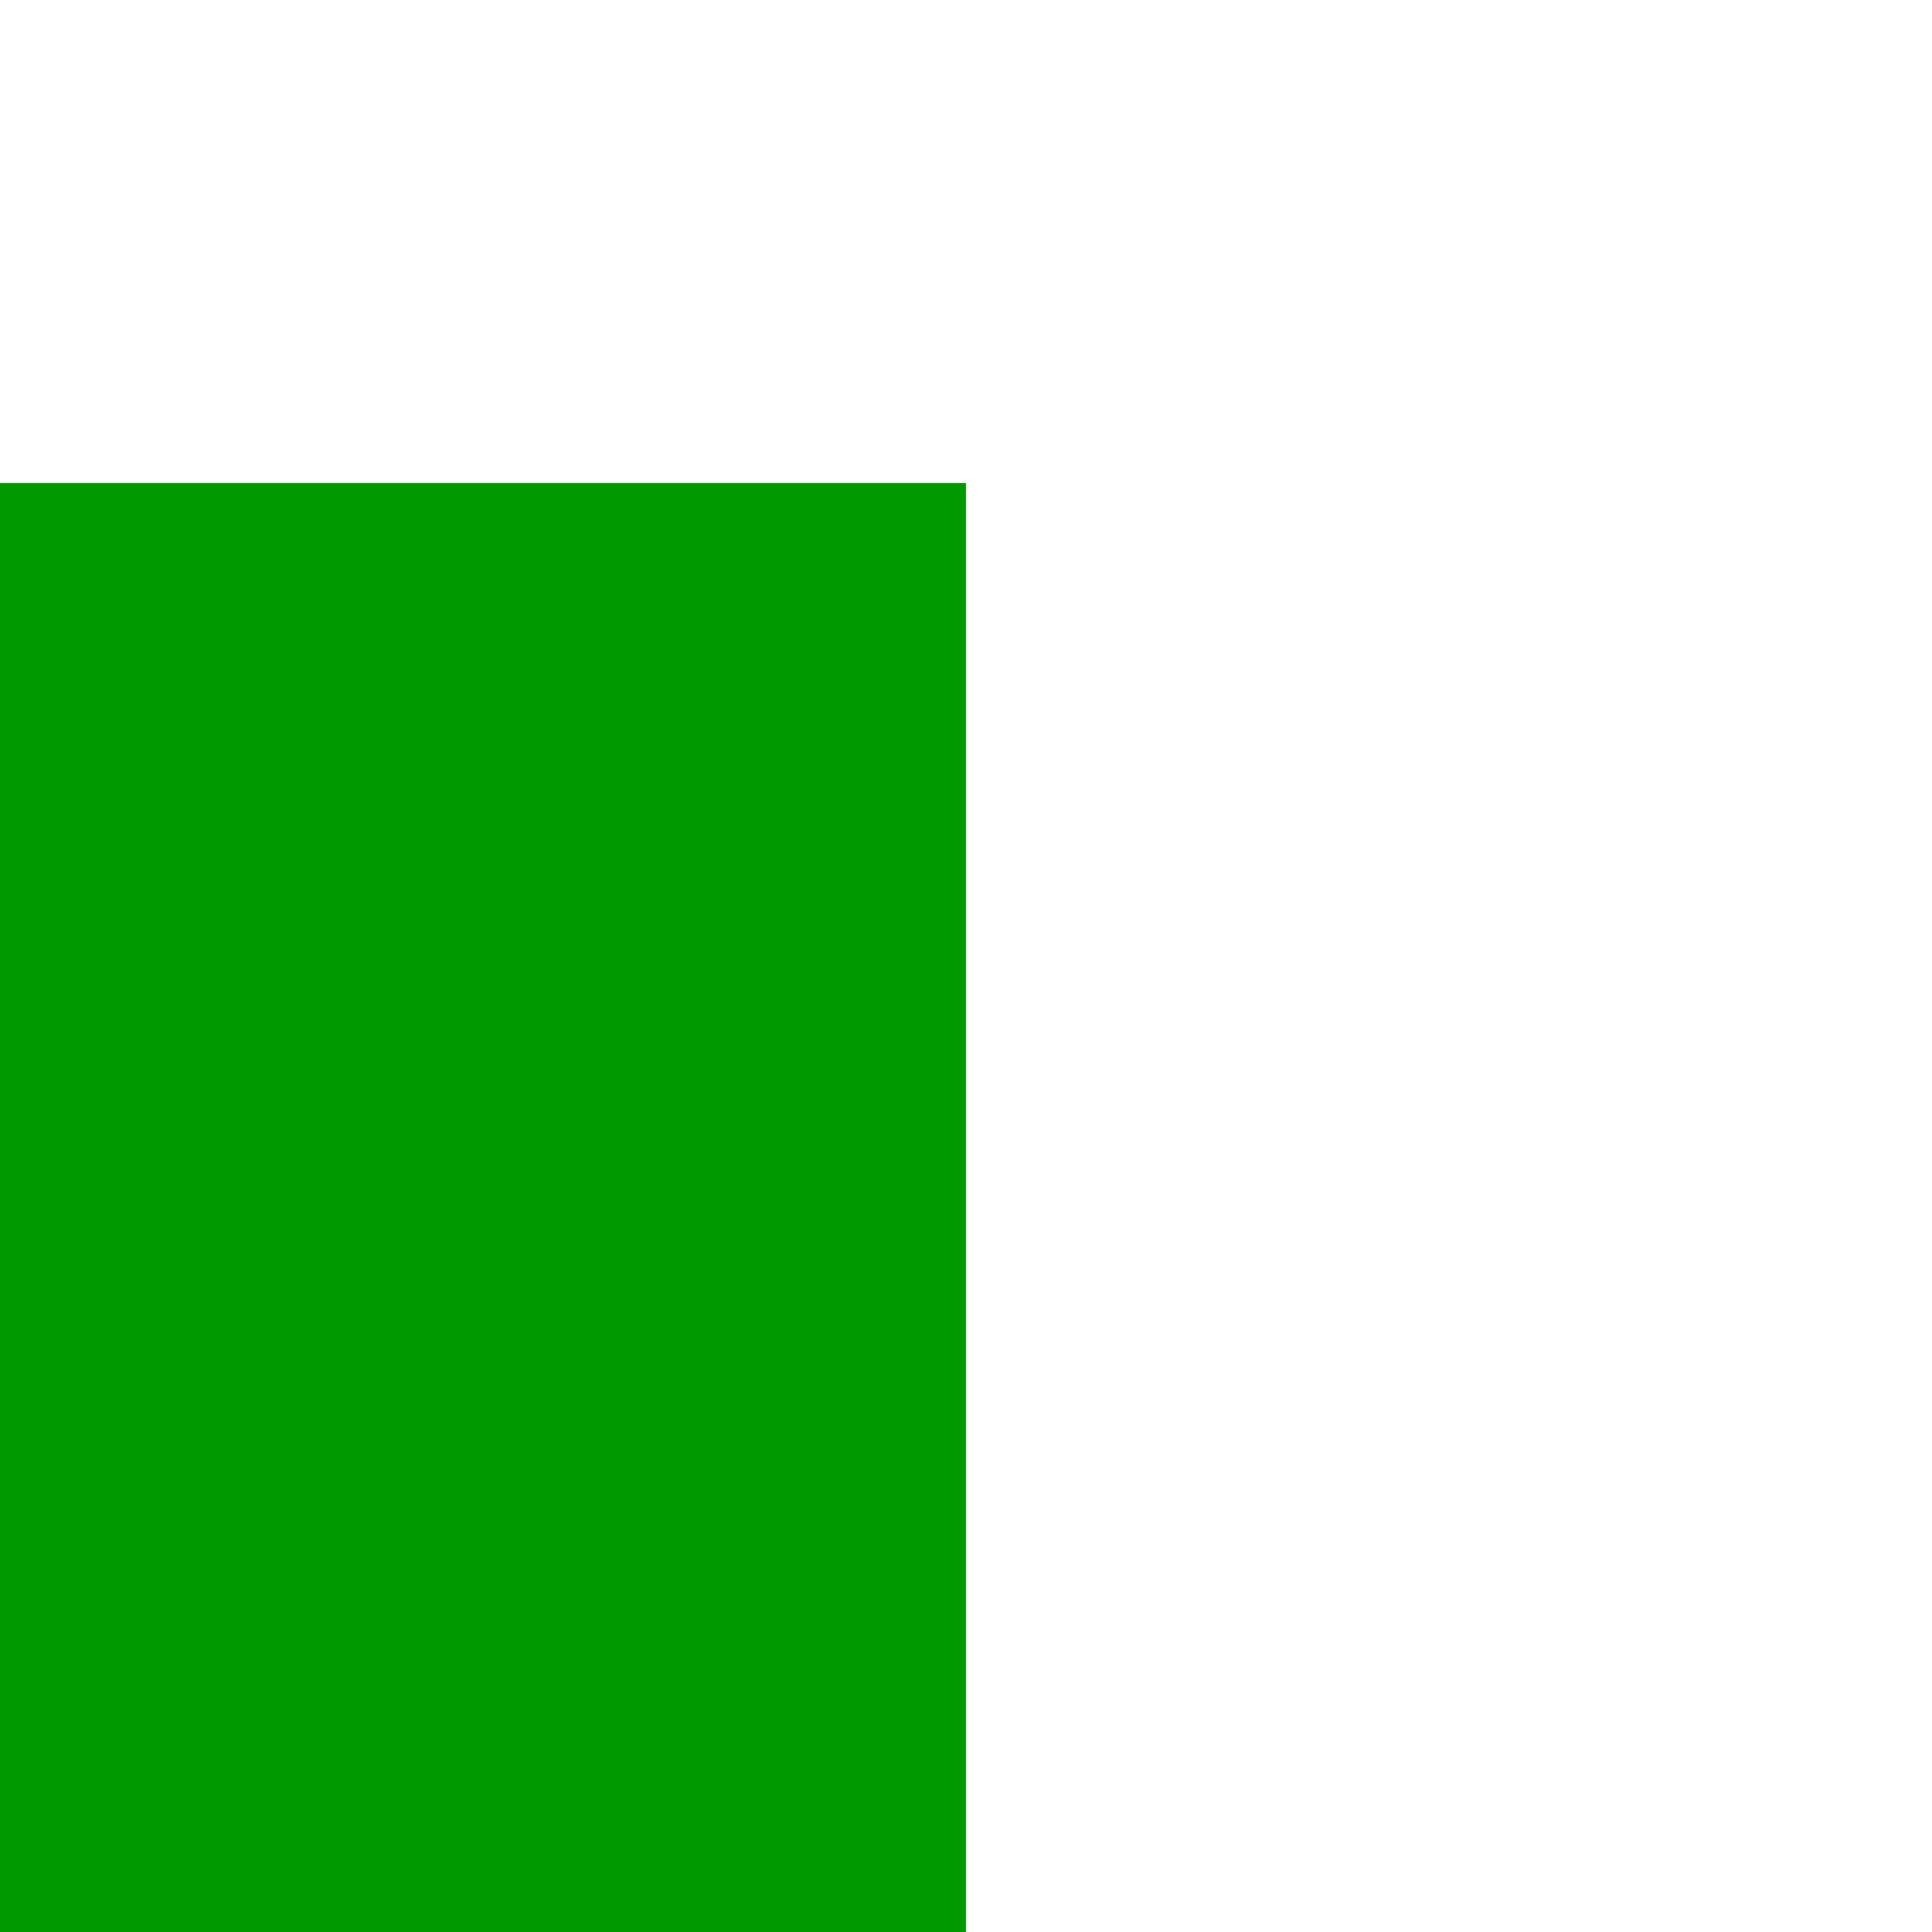
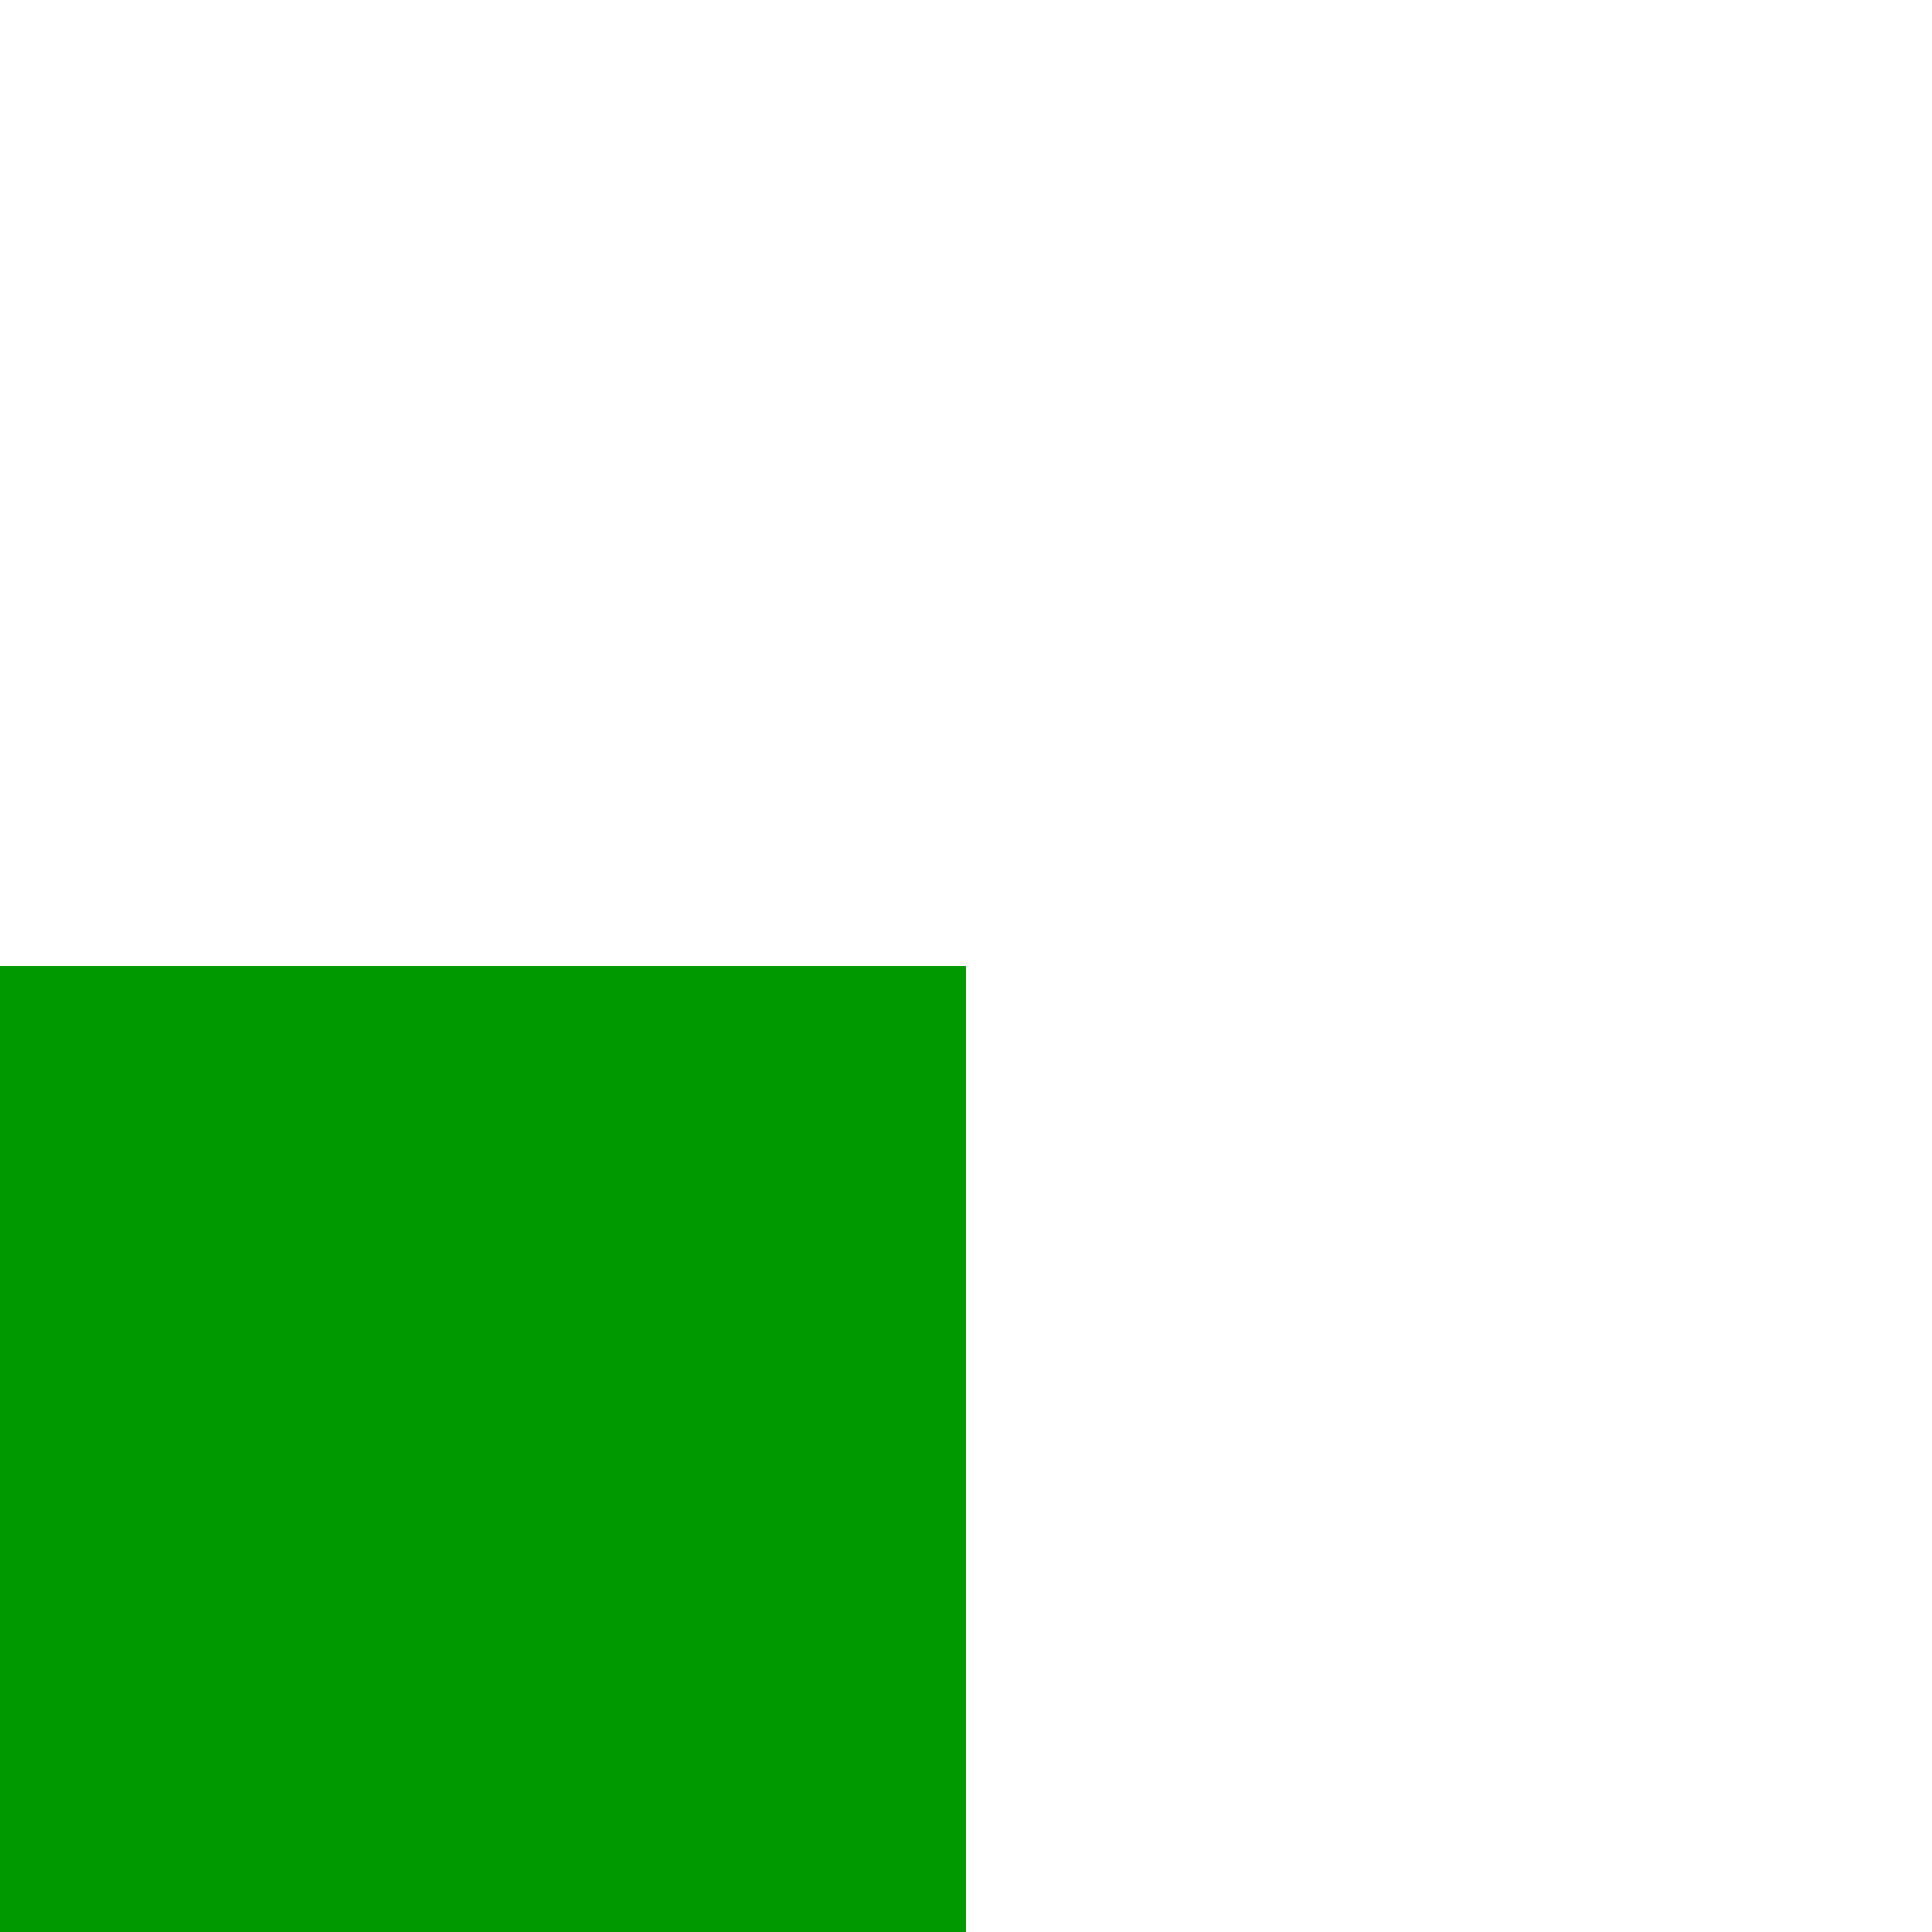
- <svg xmlns="http://www.w3.org/2000/svg" version="1.1" width="4px" height="4px" preserveAspectRatio="xMinYMid meet" viewBox="690 395  4 2">
-   <path d="M 683.4 448  L 691 455  L 698.6 448  L 683.4 448  Z " fill-rule="nonzero" fill="#009900" stroke="none" />
-   <path d="M 691 395  L 691 449  " stroke-width="2" stroke="#009900" fill="none" />
+ <svg xmlns="http://www.w3.org/2000/svg" version="1.1" width="4px" height="4px" preserveAspectRatio="xMinYMid meet" viewBox="354 281  4 2">
+   <path d="M 347.4 335  L 355 342  L 362.6 335  L 347.4 335  Z " fill-rule="nonzero" fill="#009900" stroke="none" />
+   <path d="M 355 282  L 355 336  " stroke-width="2" stroke="#009900" fill="none" />
</svg>
